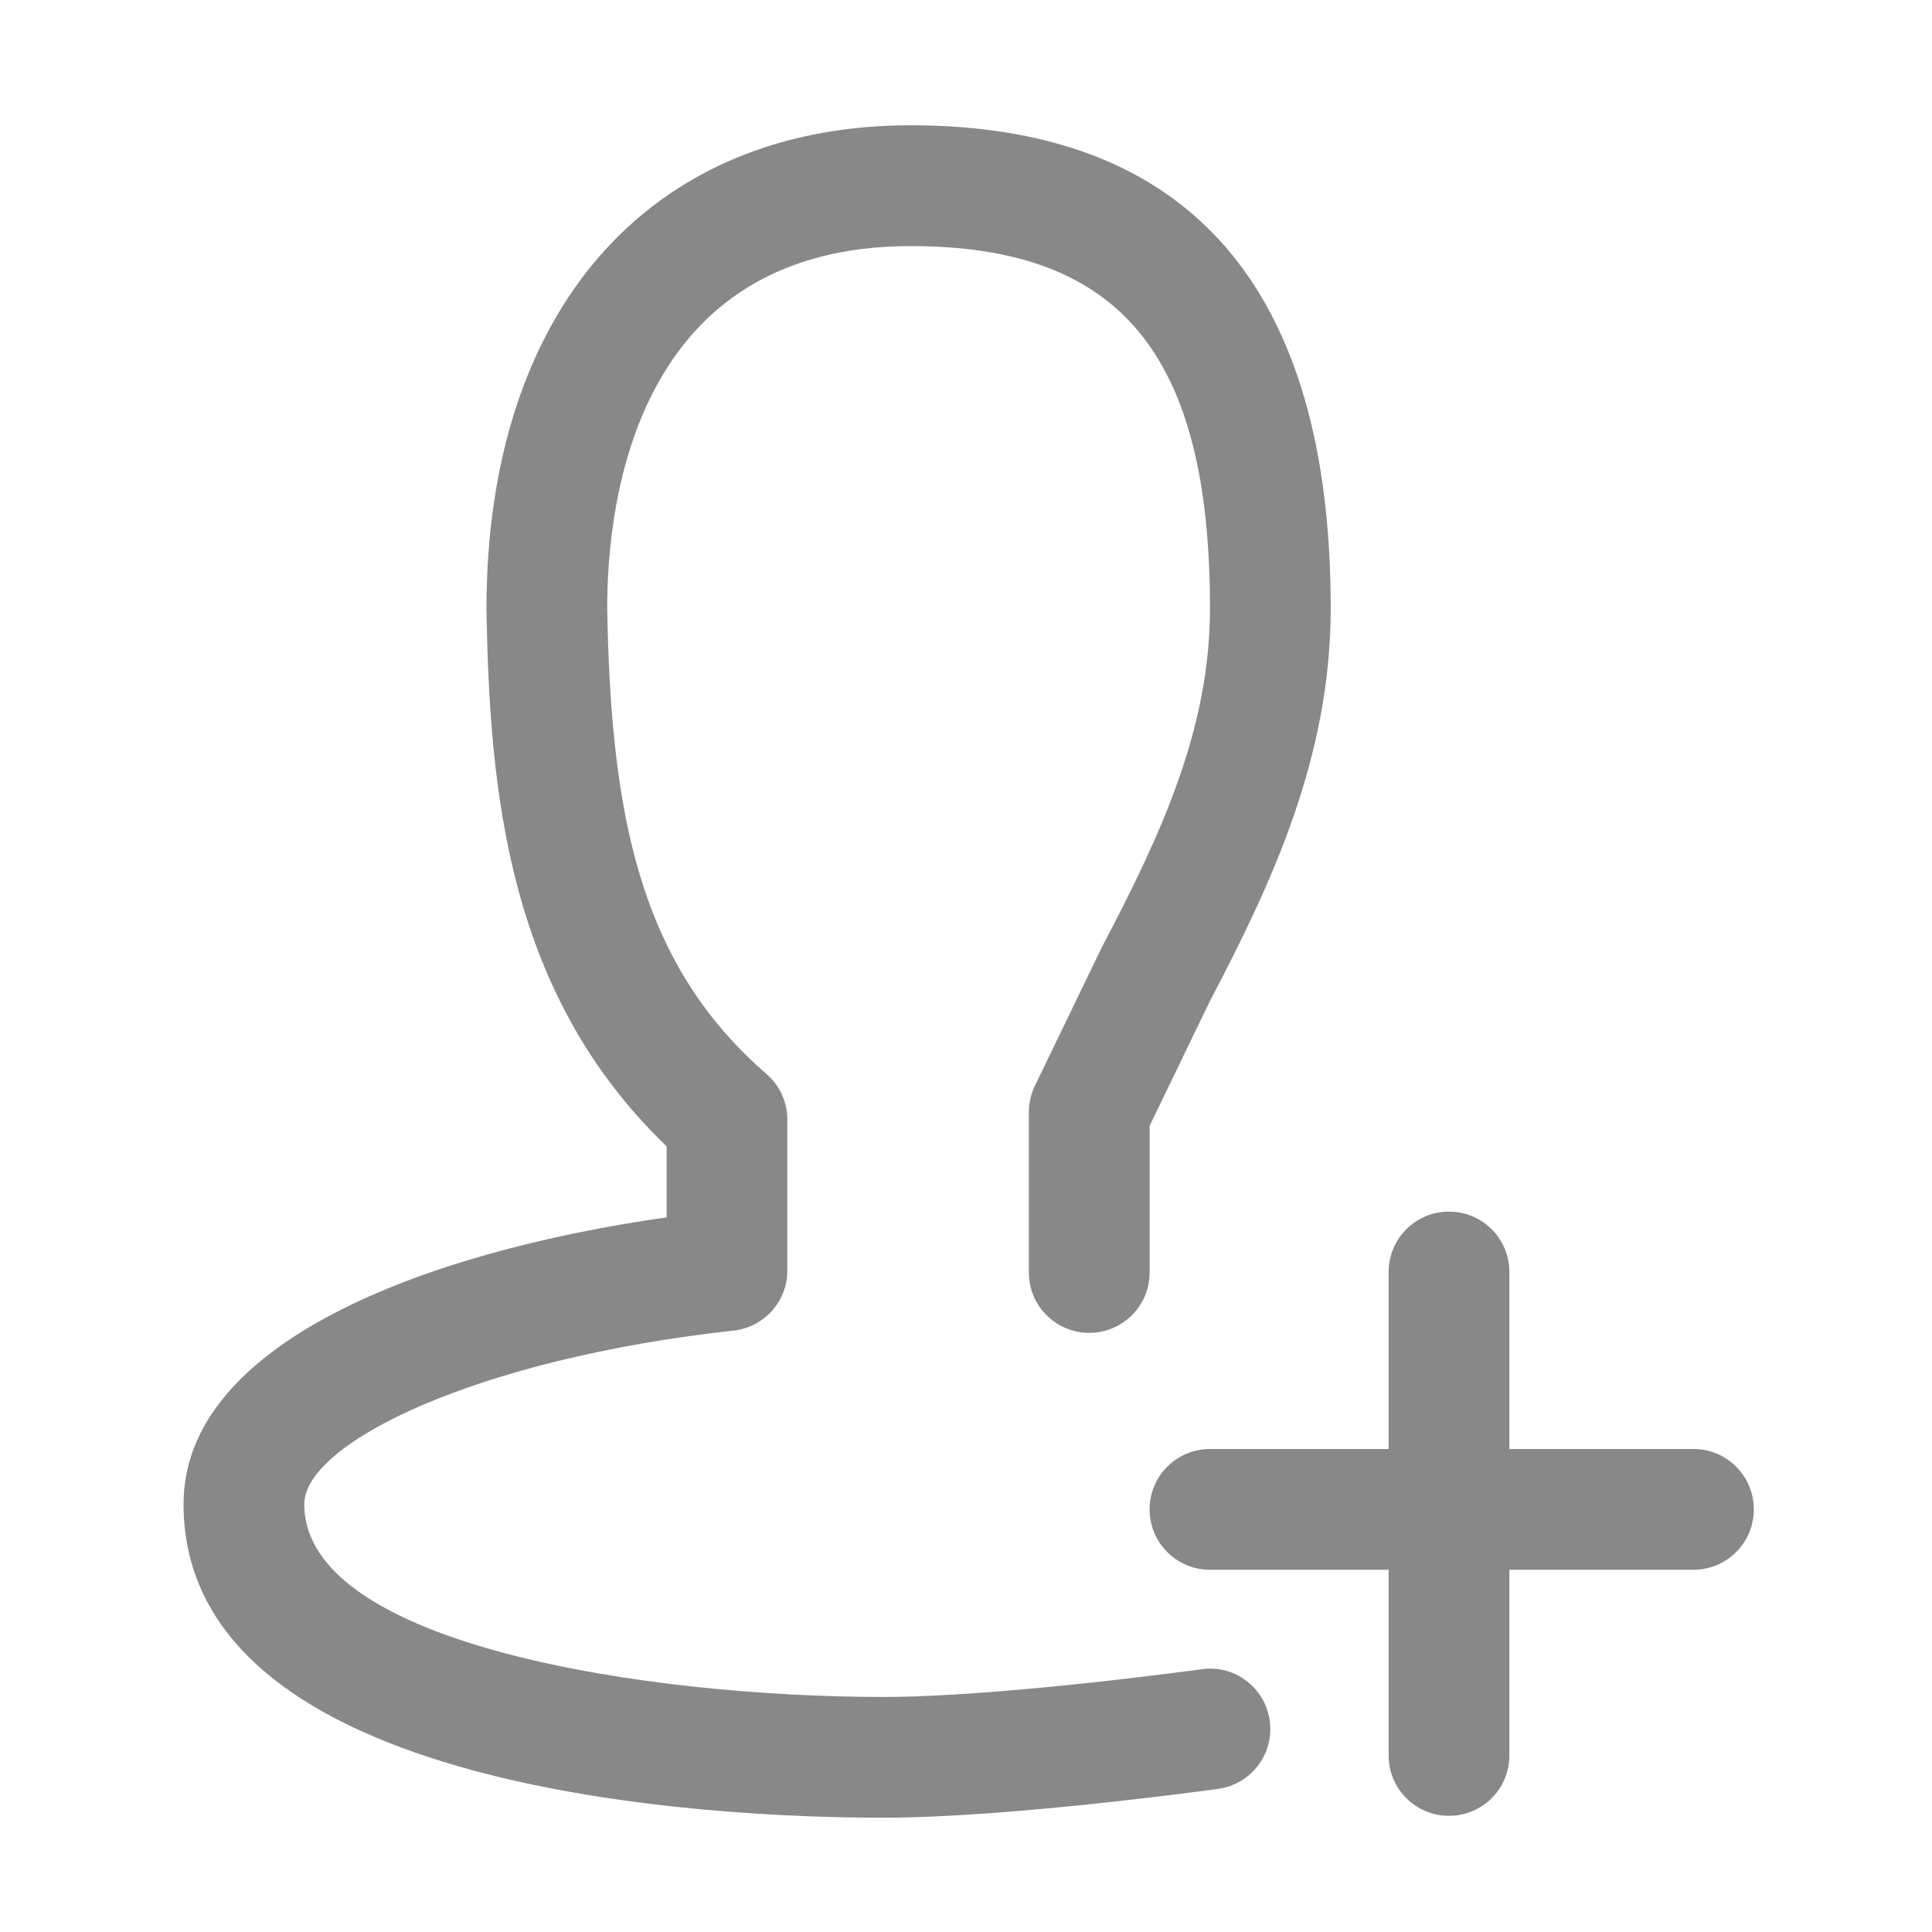
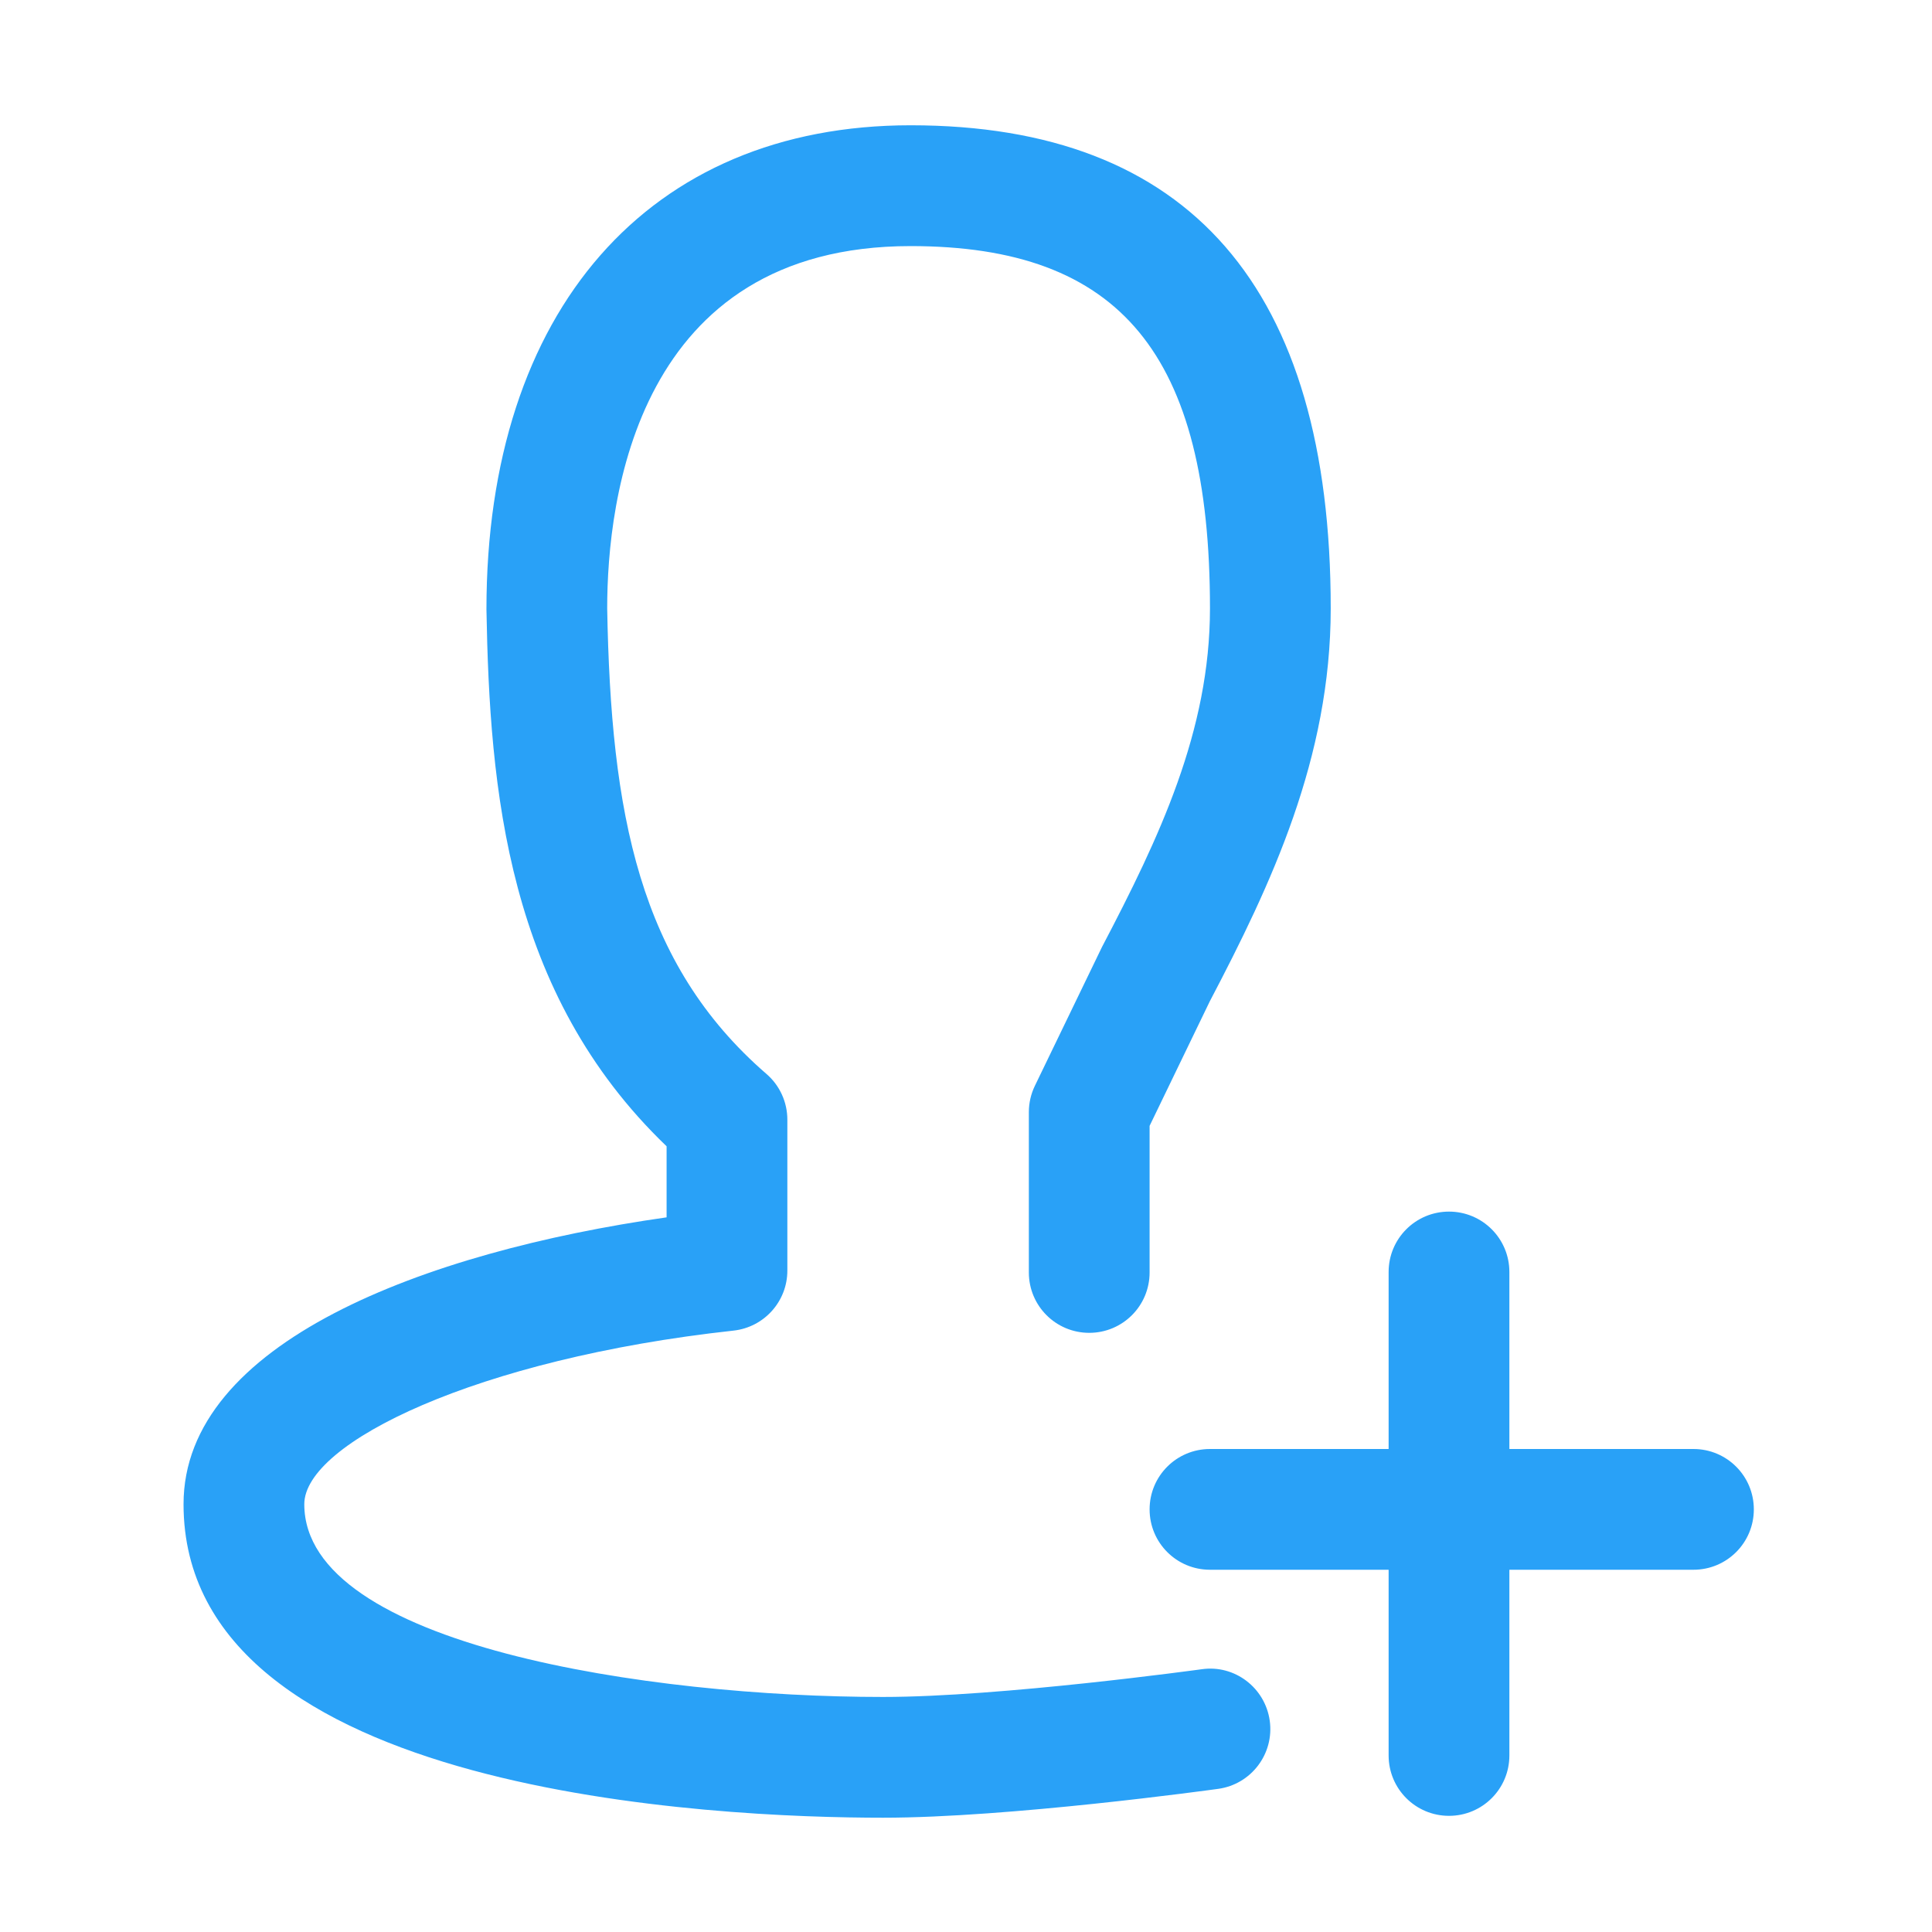
<svg xmlns="http://www.w3.org/2000/svg" t="1577327473586" class="icon" viewBox="0 0 1024 1024" version="1.1" p-id="1620" width="48" height="48">
  <defs>
    <style type="text/css" />
  </defs>
-   <path d="M897.568 768 800 768l0-93.824c0-17.696-14.304-32-32-32s-32 14.304-32 32L736 768l-94.688 0c-17.696 0-32 14.304-32 32s14.304 32 32 32L736 832l0 98.432c0 17.696 14.304 32 32 32s32-14.304 32-32L800 832l97.568 0c17.696 0 32-14.304 32-32S915.264 768 897.568 768zM468 963.424c-86.976 0-370.72-11.968-370.72-166.176 0-85.472 127.424-133.664 256.032-152.032l0-37.664c-84.672-81.216-93.792-189.088-95.488-284.544 0-158.496 86.144-256.608 224.832-256.608 147.744 0 222.656 86.144 222.656 256.032 0 79.36-31.648 146.432-64.096 208.288l-31.904 66.016 0 77.696c0 17.696-14.304 32-32 32s-32-14.304-32-32L545.312 589.44c0-4.8 1.088-9.6 3.2-13.952l35.552-73.536c30.4-57.984 57.248-114.624 57.248-179.488 0-134.592-47.424-192.032-158.656-192.032-145.184 0-160.832 134.304-160.832 192.032 1.952 108.672 16.736 188.16 84.448 246.784 7.008 6.048 11.04 14.912 11.04 24.192l0 80c0 16.32-12.288 30.016-28.512 31.808-136.096 14.88-227.52 59.584-227.52 92 0 74.976 183.424 102.176 306.72 102.176 62.368 0 167.84-14.56 168.896-14.688 17.472-2.56 33.664 9.792 36.096 27.296s-9.792 33.664-27.296 36.096C641.216 948.736 534.816 963.424 468 963.424z" p-id="1621" fill="#888888" />
+   <path d="M897.568 768 800 768l0-93.824c0-17.696-14.304-32-32-32s-32 14.304-32 32L736 768l-94.688 0c-17.696 0-32 14.304-32 32s14.304 32 32 32L736 832l0 98.432c0 17.696 14.304 32 32 32s32-14.304 32-32L800 832l97.568 0c17.696 0 32-14.304 32-32S915.264 768 897.568 768zM468 963.424c-86.976 0-370.72-11.968-370.72-166.176 0-85.472 127.424-133.664 256.032-152.032l0-37.664c-84.672-81.216-93.792-189.088-95.488-284.544 0-158.496 86.144-256.608 224.832-256.608 147.744 0 222.656 86.144 222.656 256.032 0 79.36-31.648 146.432-64.096 208.288l-31.904 66.016 0 77.696c0 17.696-14.304 32-32 32s-32-14.304-32-32L545.312 589.44c0-4.8 1.088-9.6 3.2-13.952l35.552-73.536c30.4-57.984 57.248-114.624 57.248-179.488 0-134.592-47.424-192.032-158.656-192.032-145.184 0-160.832 134.304-160.832 192.032 1.952 108.672 16.736 188.16 84.448 246.784 7.008 6.048 11.04 14.912 11.04 24.192l0 80c0 16.32-12.288 30.016-28.512 31.808-136.096 14.88-227.52 59.584-227.52 92 0 74.976 183.424 102.176 306.72 102.176 62.368 0 167.84-14.56 168.896-14.688 17.472-2.56 33.664 9.792 36.096 27.296s-9.792 33.664-27.296 36.096C641.216 948.736 534.816 963.424 468 963.424z" p-id="1621" fill="#29A1F7" />
</svg>
